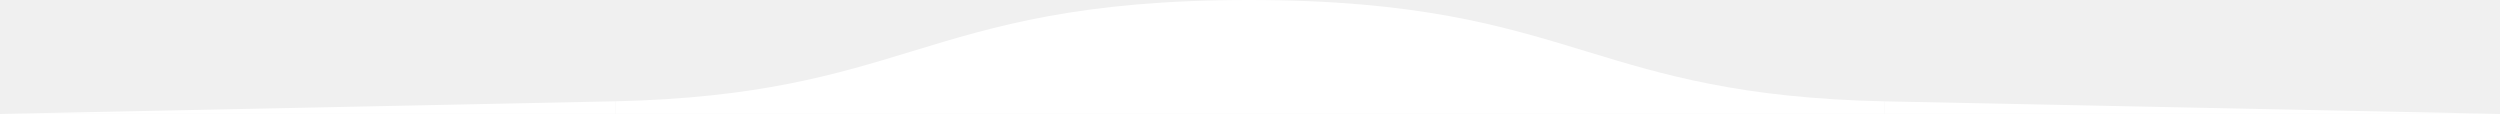
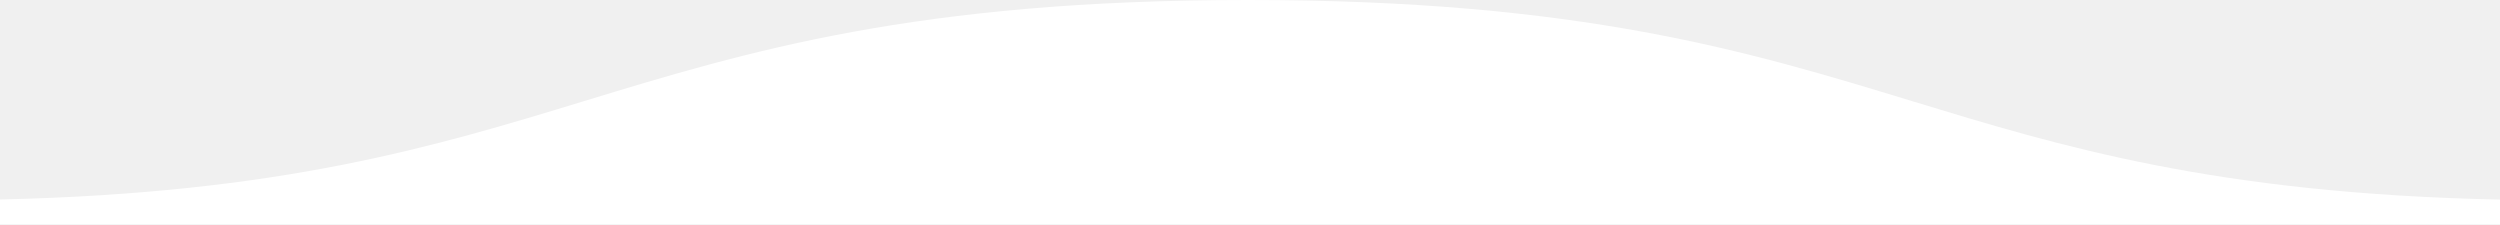
- <svg xmlns="http://www.w3.org/2000/svg" width="768" height="35" viewBox="0 0 768 35" fill="none">
-   <mask id="mask0_1005_310" style="mask-type:alpha" maskUnits="userSpaceOnUse" x="0" y="0" width="768" height="35">
-     <rect width="768" height="35" fill="#D9D9D9" />
-   </mask>
-   <g mask="url(#mask0_1005_310)">
-     <path d="M579 31.136C534.637 30.199 510.611 22.887 487.316 15.787C461.849 8.022 435.528 0 383.695 0C331.862 0 305.549 8.022 280.074 15.787C256.894 22.849 232.974 30.123 189 31.121V35H579V31.136Z" fill="white" />
-     <path d="M189 35V31.121L0 35H189Z" fill="white" />
-     <path d="M579 31.136V35H768L579 31.136Z" fill="white" />
-   </g>
+ <svg xmlns="http://www.w3.org/2000/svg" width="390" height="35" viewBox="0 0 390 35" fill="none">
+   <path d="M390 31.136C345.637 30.199 321.61 22.887 298.316 15.787C272.849 8.022 246.528 0 194.695 0C142.862 0 116.549 8.022 91.074 15.787C67.894 22.849 43.974 30.123 0 31.121V35H390V31.136Z" fill="white" />
</svg>
